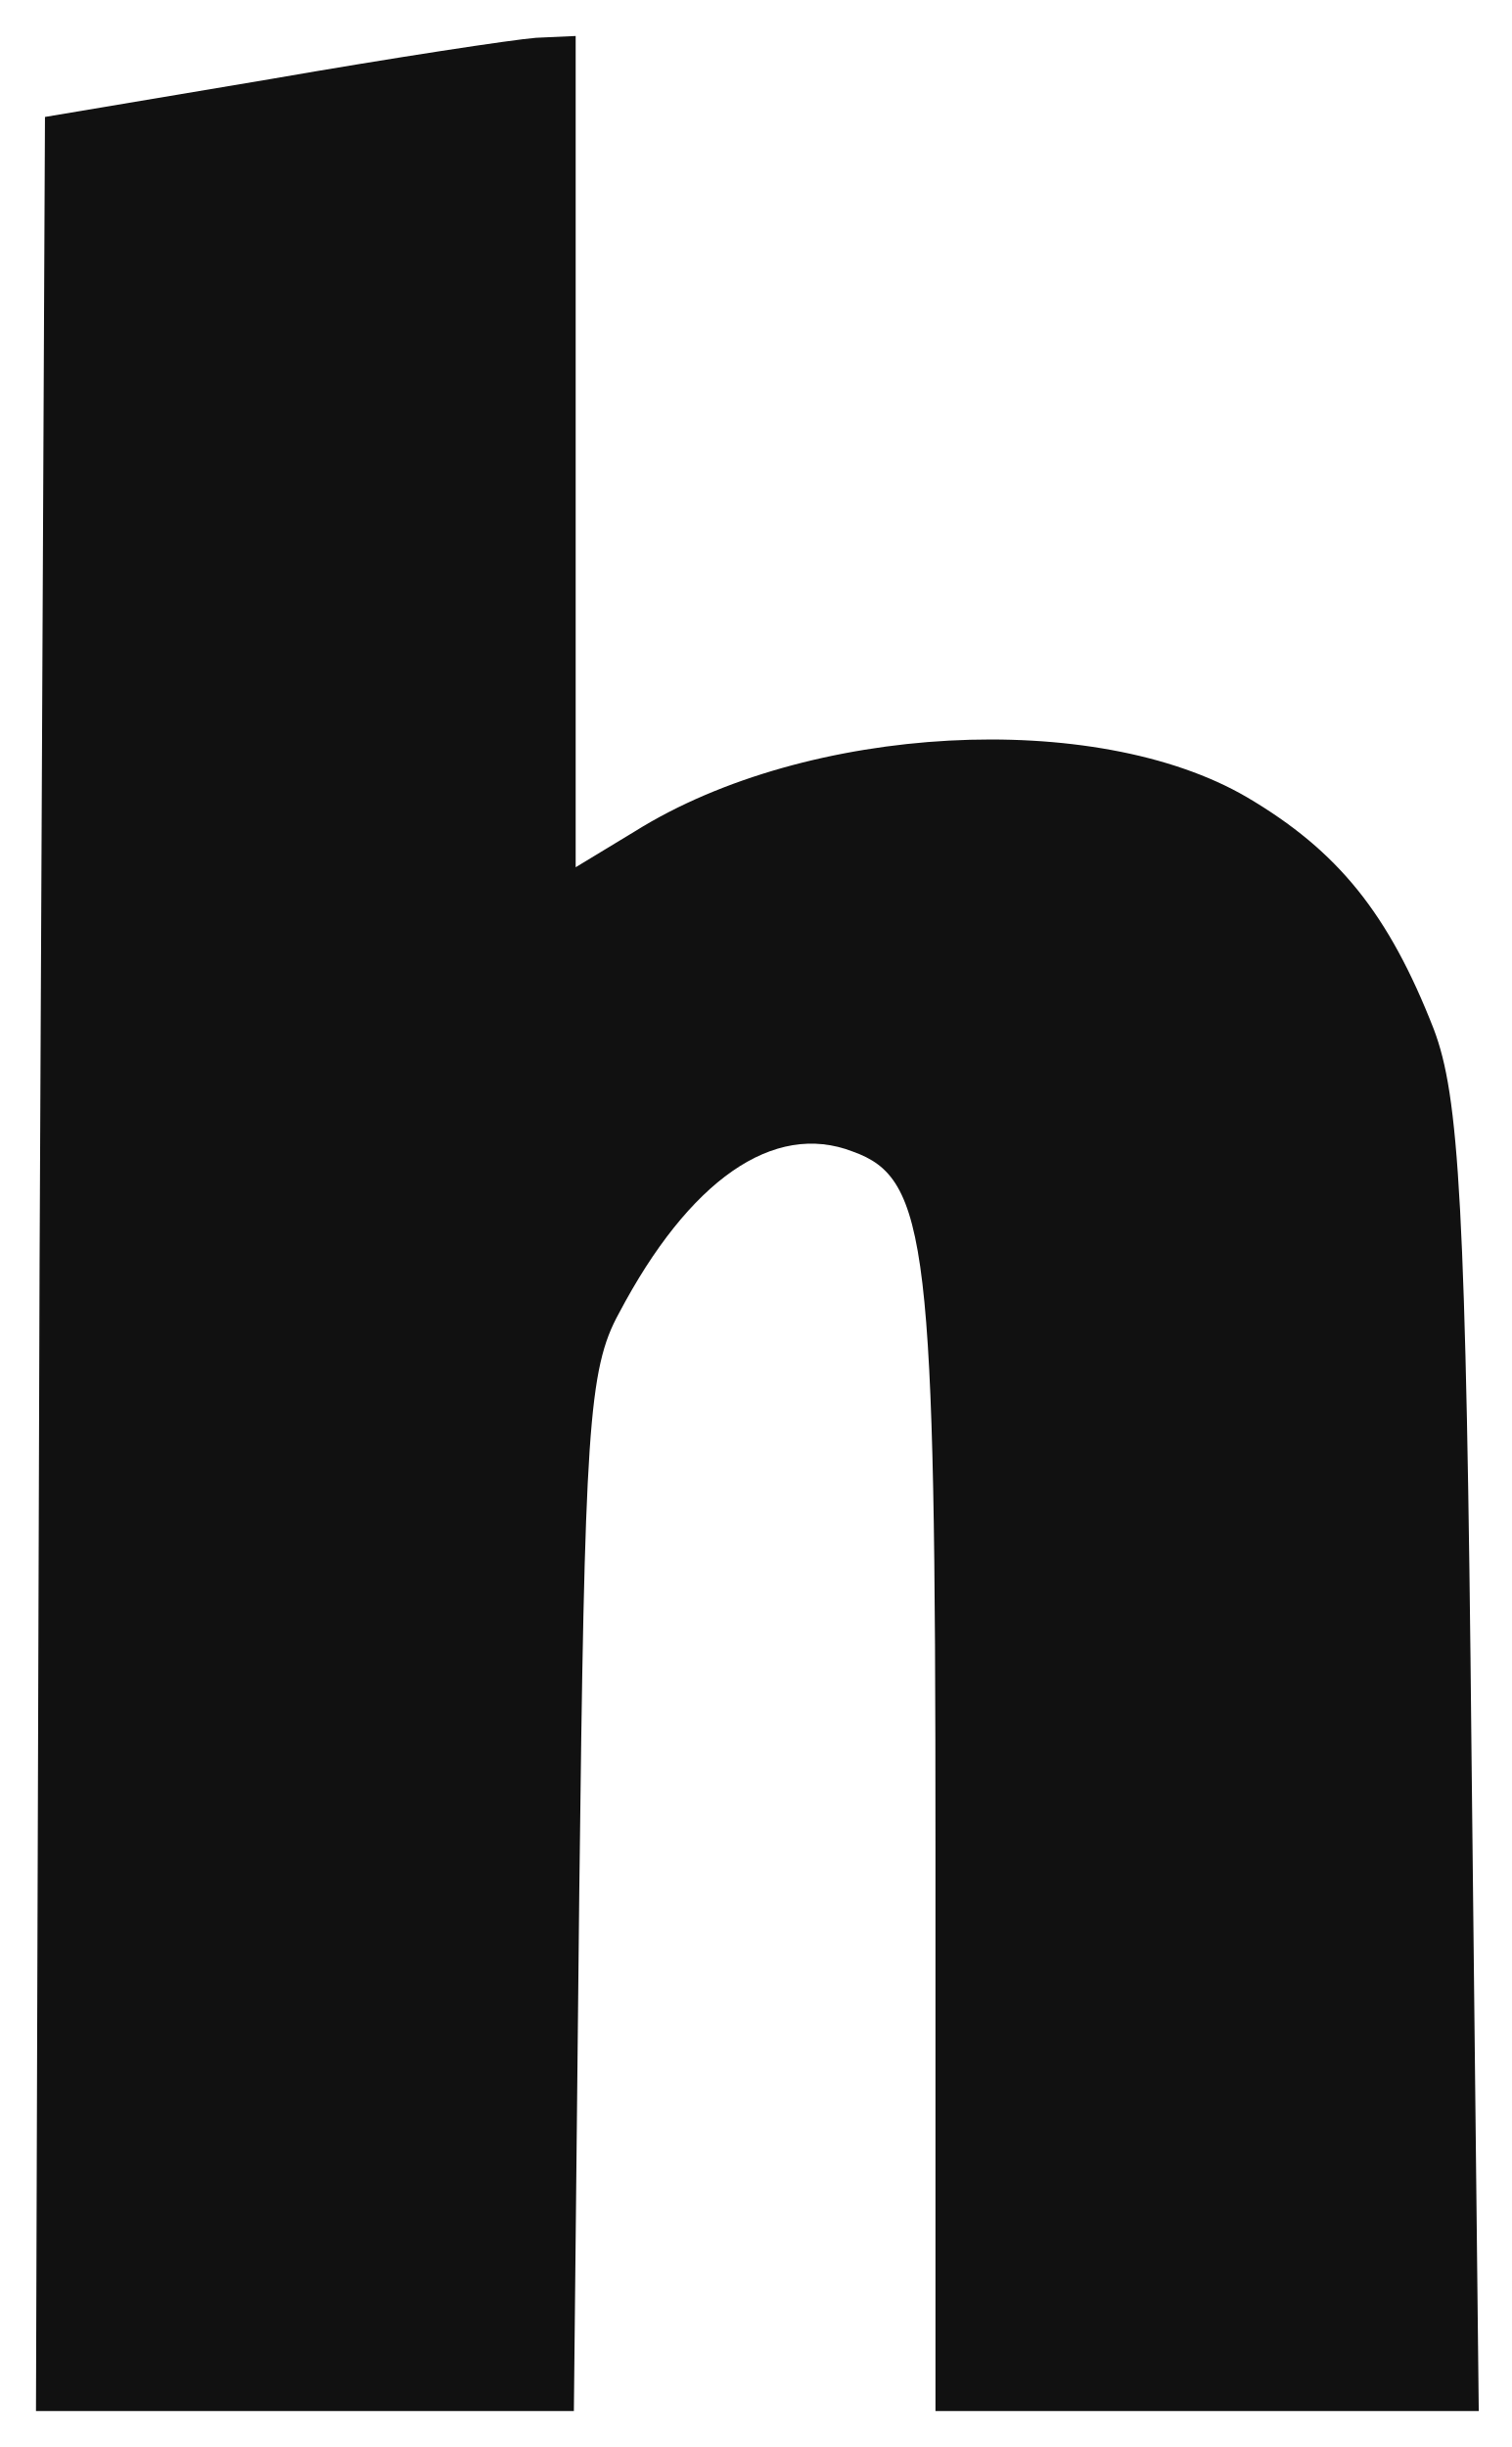
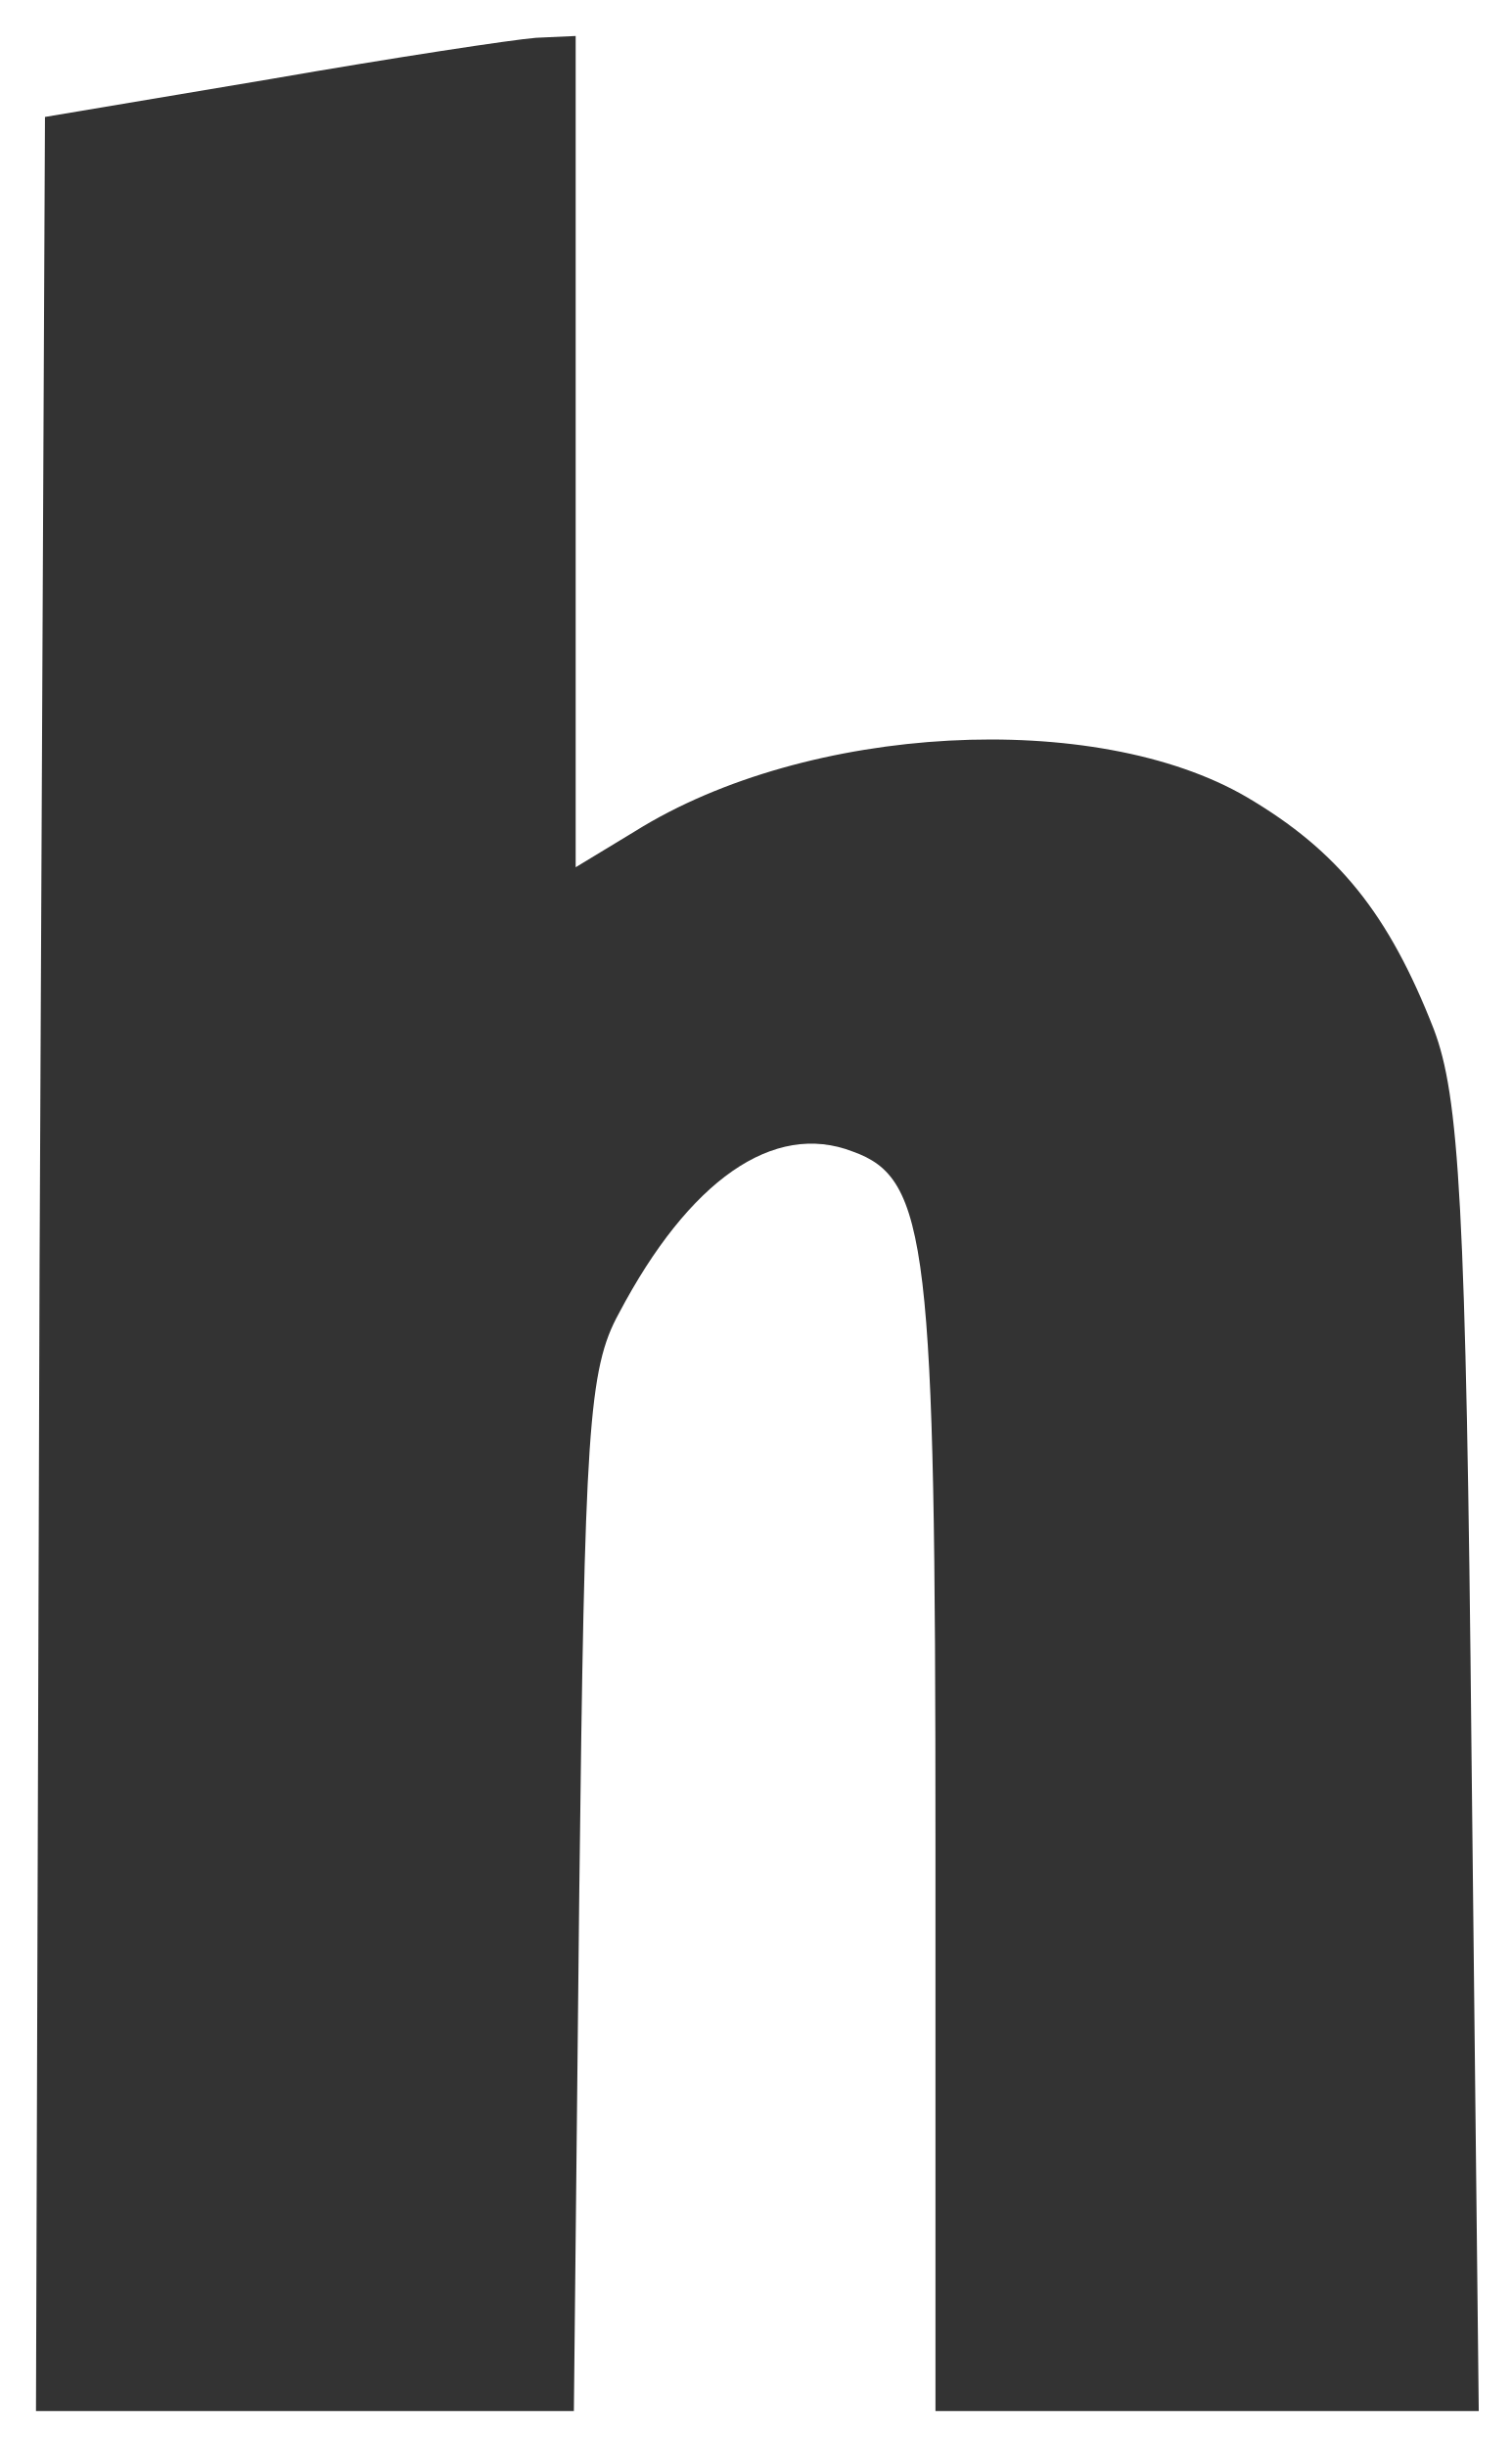
<svg xmlns="http://www.w3.org/2000/svg" version="1.0" viewBox="0 0 84 136">
-   <g transform="translate(0,136) scale(0.1,-0.1)" fill="#111111" stroke="none">
+   <g transform="translate(0,136) scale(0.1,-0.1)" fill="#333" stroke="none">
    <path d="M150 1316 l-125 -21 -3 -638 -2 -637 149 0 150 0 3 288 c3 257 5 291 22 322 39 74 86 107 130 90 42 -15 46 -52 46 -386 l0 -314 151 0 151 0 -4 363 c-3 309 -7 368 -21 405 -25 64 -53 99 -104 129 -84 49 -244 41 -340 -19 l-33 -20 0 231 0 231 -22 -1 c-13 -1 -79 -11 -148 -23z" />
  </g>
</svg>
